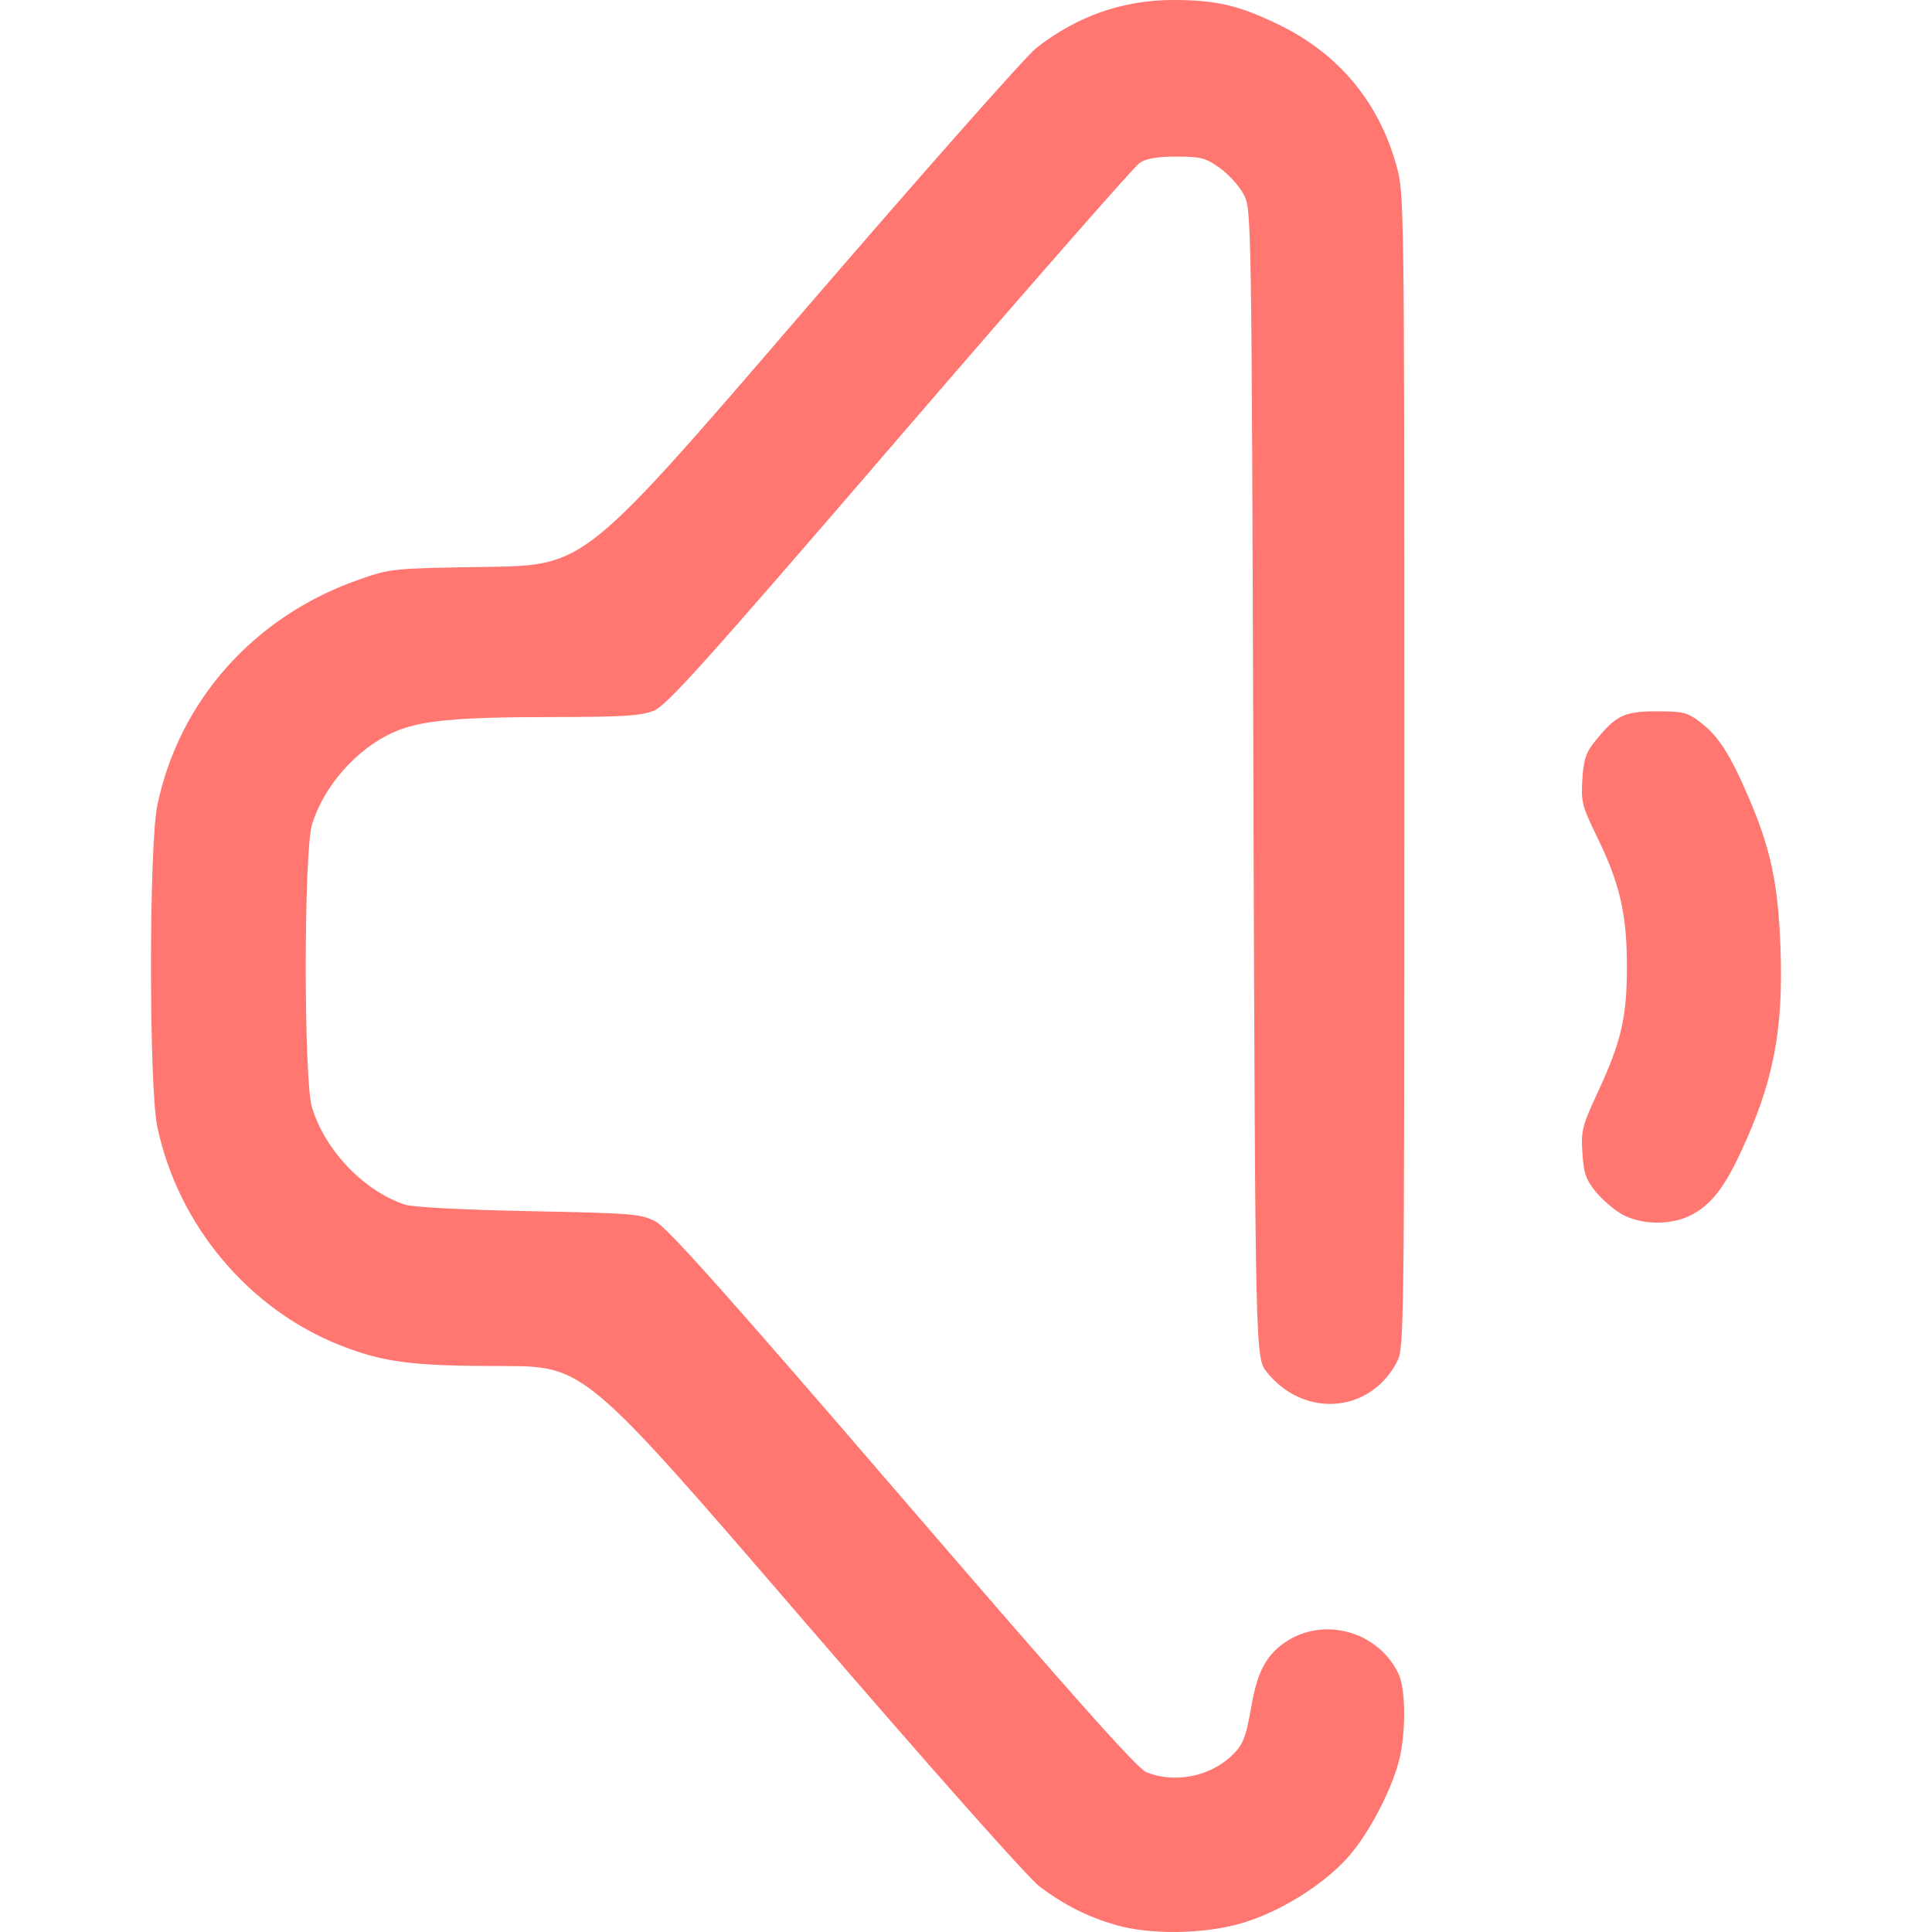
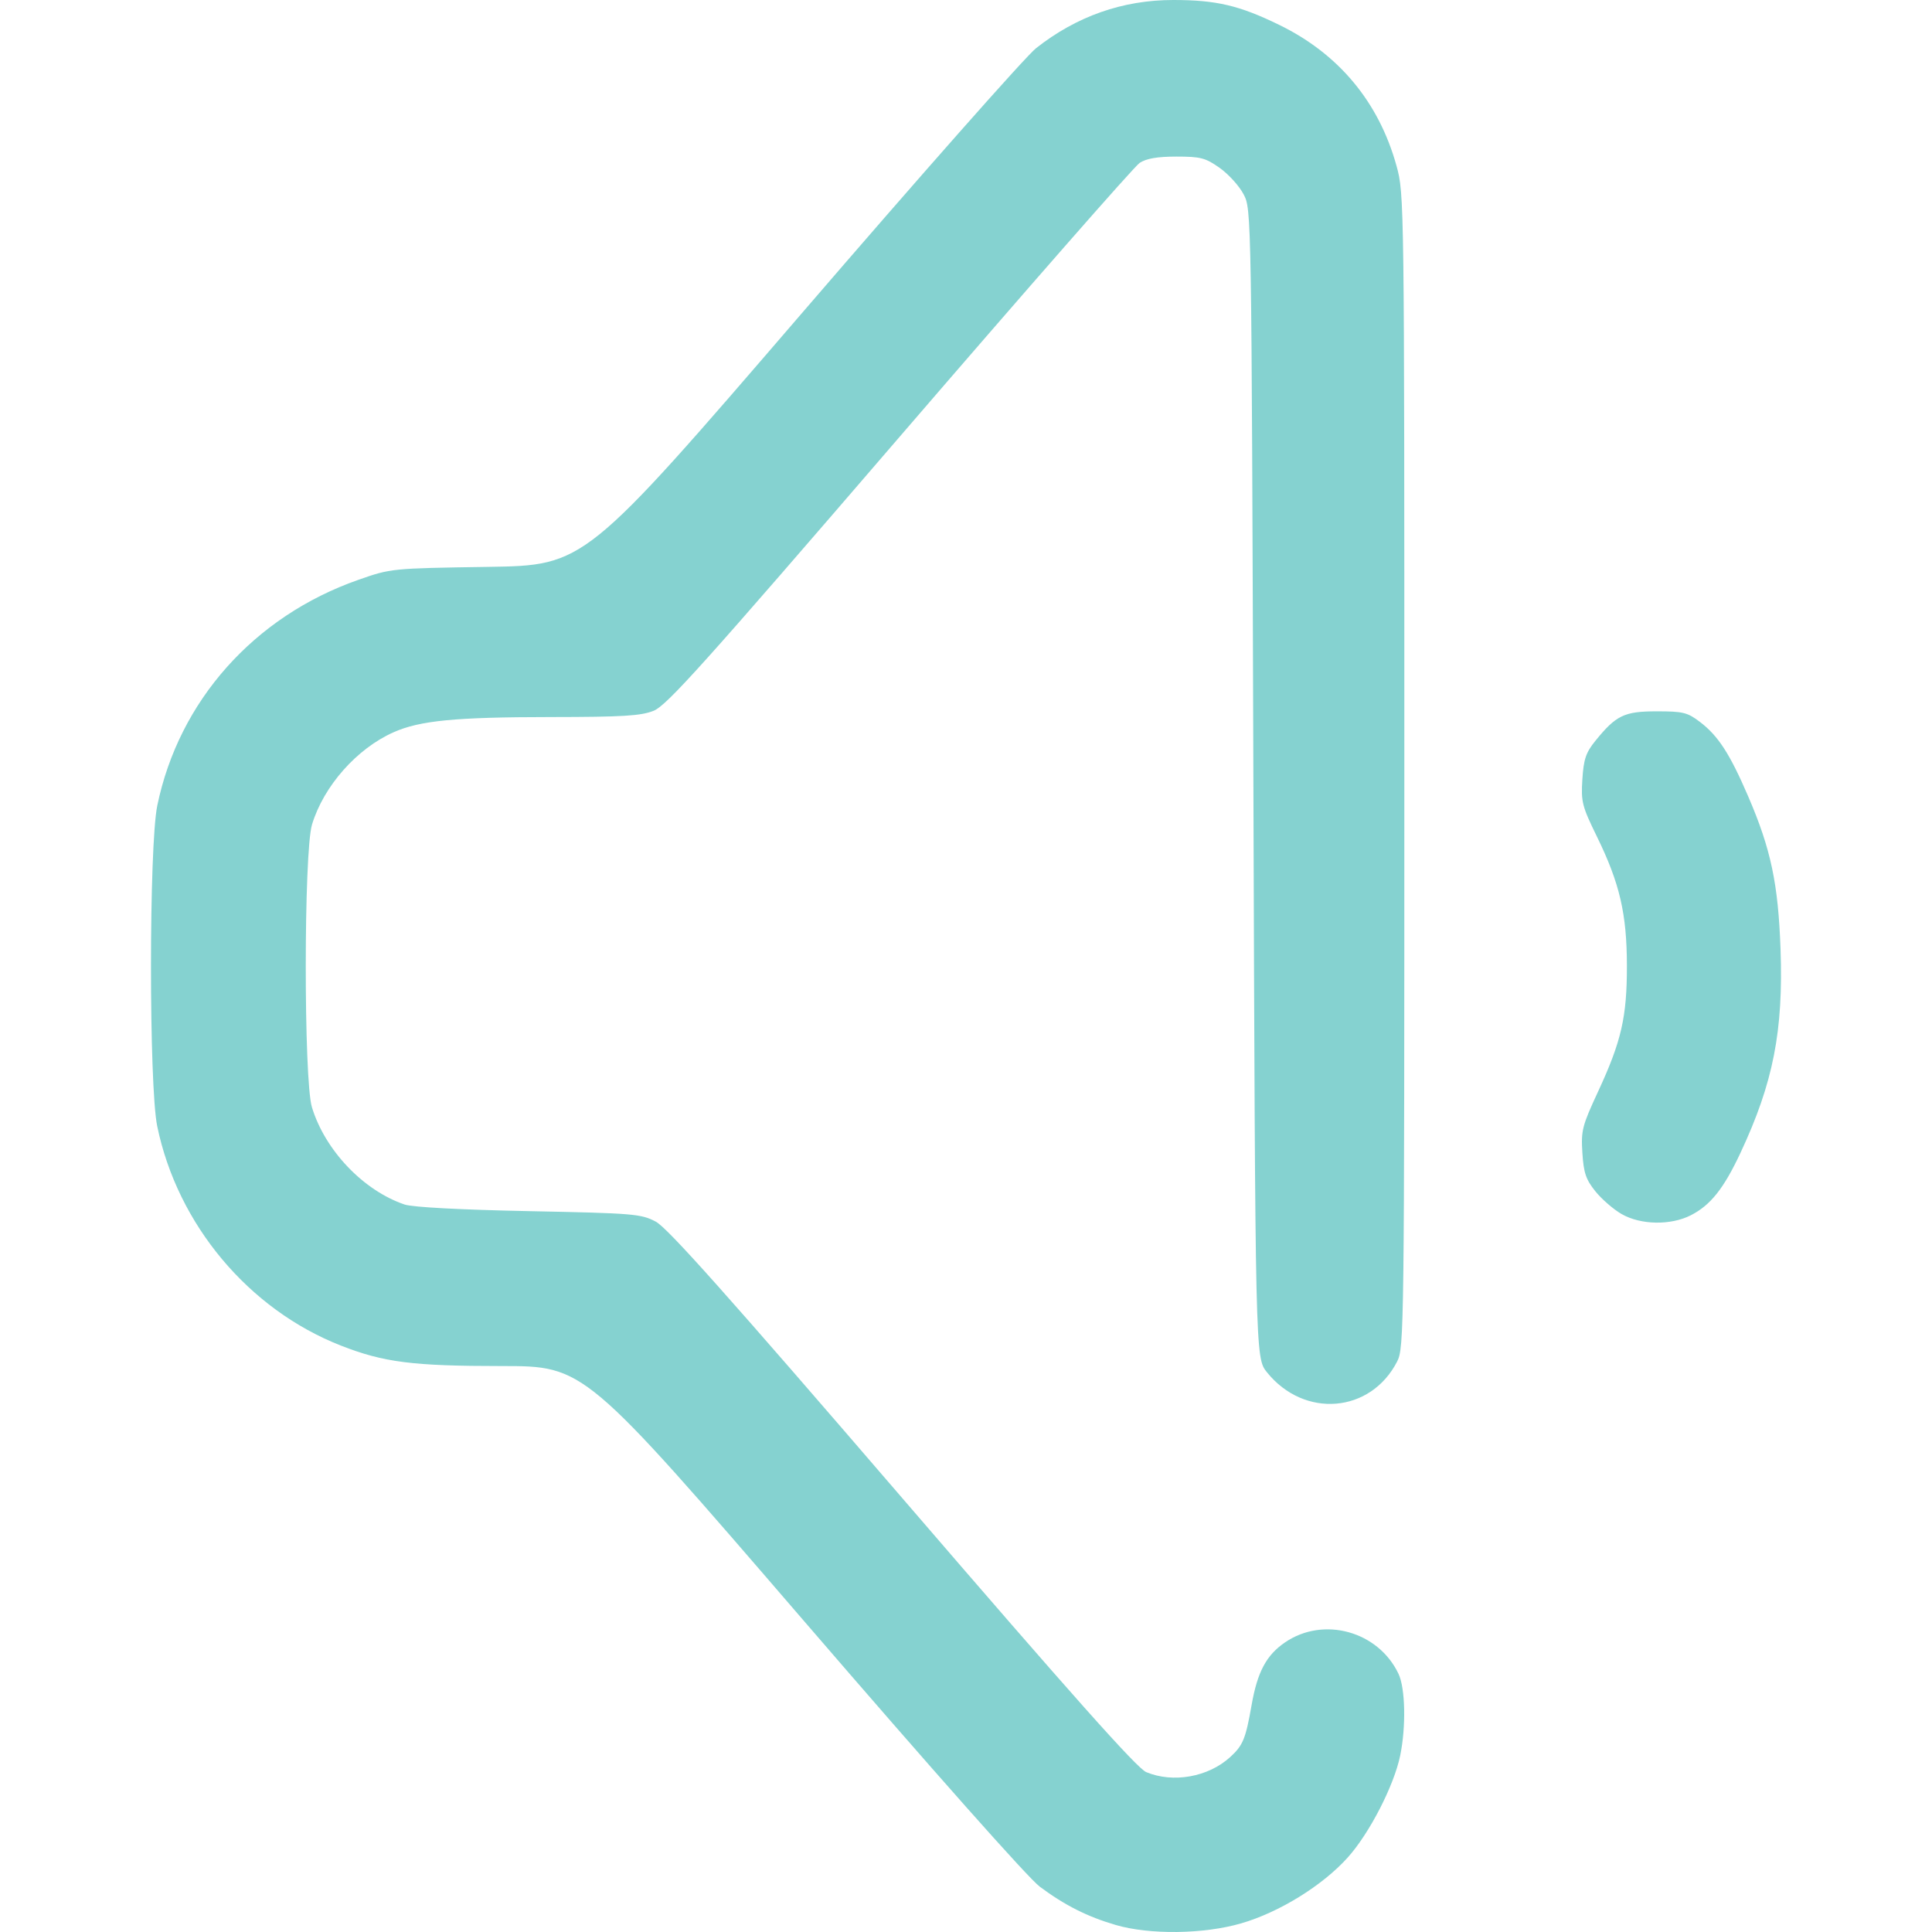
<svg xmlns="http://www.w3.org/2000/svg" xmlns:xlink="http://www.w3.org/1999/xlink" width="512" height="512" viewBox="0 0 135.467 135.467" version="1.1" id="svg1" xml:space="preserve">
  <defs id="defs1">
    <linearGradient id="linearGradient5">
-       <stop style="stop-color:#ff7770;stop-opacity:1;" offset="0" id="stop5" />
-       <stop style="stop-color:#ff7770;stop-opacity:1" offset="1" id="stop6" />
+       <stop style="stop-color:#85d2d0;stop-opacity:1;" offset="0" id="stop5" />
+       <stop style="stop-color:#85d2d0;stop-opacity:1" offset="1" id="stop6" />
    </linearGradient>
    <linearGradient xlink:href="#linearGradient5" id="linearGradient6" x1="38.541" y1="186.09" x2="127.471" y2="186.09" gradientUnits="userSpaceOnUse" gradientTransform="translate(1.038462,-45.17308)" />
  </defs>
  <g id="layer1" transform="matrix(0.9375449,0,0,0.9375449,-26.48351,-68.50358)">
    <path style="fill:url(#linearGradient6);fill-opacity:1" d="m 111.685,217.031 c -2.107,-0.614 -3.813,-1.474 -5.672,-2.861 -0.866,-0.646 -7.93,-8.606 -17.753,-20.006 -16.315,-18.932 -16.315,-18.932 -22.492,-18.932 -6.651,0 -8.825,-0.277 -12.026,-1.531 -6.901,-2.704 -12.217,-9.053 -13.735,-16.4 -0.625,-3.024 -0.622,-20.959 0.004,-23.988 1.617,-7.831 7.243,-14.148 15.032,-16.879 2.446,-0.858 2.479,-0.861 9.695,-0.971 7.24,-0.11 7.24,-0.11 23.408,-18.89 8.892,-10.329 16.804,-19.282 17.581,-19.897 3.027,-2.392 6.486,-3.609 10.264,-3.609 3.215,0 4.93,0.402 7.922,1.858 4.455,2.167 7.463,5.783 8.78,10.555 0.577,2.09 0.583,2.534 0.583,45.237 0,41.836 -0.016,43.158 -0.537,44.173 -1.982,3.865 -6.944,4.277 -9.737,0.809 -0.873,-1.084 -0.873,-1.084 -1.015,-44.027 -0.141,-42.868 -0.142,-42.944 -0.731,-44.071 -0.324,-0.621 -1.129,-1.51 -1.788,-1.976 -1.064,-0.752 -1.427,-0.847 -3.233,-0.847 -1.427,0 -2.25,0.141 -2.755,0.472 -0.396,0.26 -8.477,9.481 -17.958,20.493 -14.671,17.04 -17.409,20.089 -18.393,20.483 -0.953,0.381 -2.305,0.463 -7.712,0.468 -7.12,0.006 -9.751,0.26 -11.724,1.133 -2.755,1.219 -5.237,4.024 -6.11,6.905 -0.62,2.046 -0.626,19.103 -0.007,21.143 0.977,3.22 3.847,6.232 6.934,7.277 0.591,0.2 4.186,0.391 9.29,0.494 7.85,0.158 8.392,0.203 9.493,0.786 0.882,0.467 5.389,5.522 18.451,20.696 12.657,14.703 17.536,20.183 18.226,20.472 2.013,0.841 4.639,0.372 6.278,-1.121 0.961,-0.876 1.159,-1.355 1.606,-3.902 0.436,-2.479 1.104,-3.728 2.505,-4.683 2.882,-1.965 6.97,-0.829 8.481,2.356 0.511,1.076 0.57,3.95 0.127,6.108 -0.462,2.247 -2.293,5.81 -3.916,7.62 -1.885,2.103 -5.129,4.109 -7.984,4.936 -2.805,0.812 -6.826,0.863 -9.383,0.118 z m 37.845,-53.164 c -0.606,-0.347 -1.489,-1.111 -1.963,-1.699 -0.712,-0.885 -0.881,-1.381 -0.976,-2.877 -0.106,-1.671 -0.018,-2.019 1.169,-4.576 1.753,-3.777 2.167,-5.588 2.161,-9.44 -0.006,-3.867 -0.536,-6.149 -2.241,-9.638 -1.116,-2.283 -1.197,-2.604 -1.09,-4.286 0.096,-1.503 0.263,-2 0.966,-2.869 1.557,-1.923 2.164,-2.216 4.6,-2.216 1.968,0 2.294,0.081 3.236,0.799 1.361,1.038 2.225,2.373 3.599,5.559 1.698,3.938 2.246,6.528 2.42,11.422 0.217,6.129 -0.545,10.005 -2.995,15.24 -1.251,2.672 -2.241,3.917 -3.715,4.669 -1.502,0.766 -3.743,0.729 -5.17,-0.088 z" id="path5" />
  </g>
</svg>
